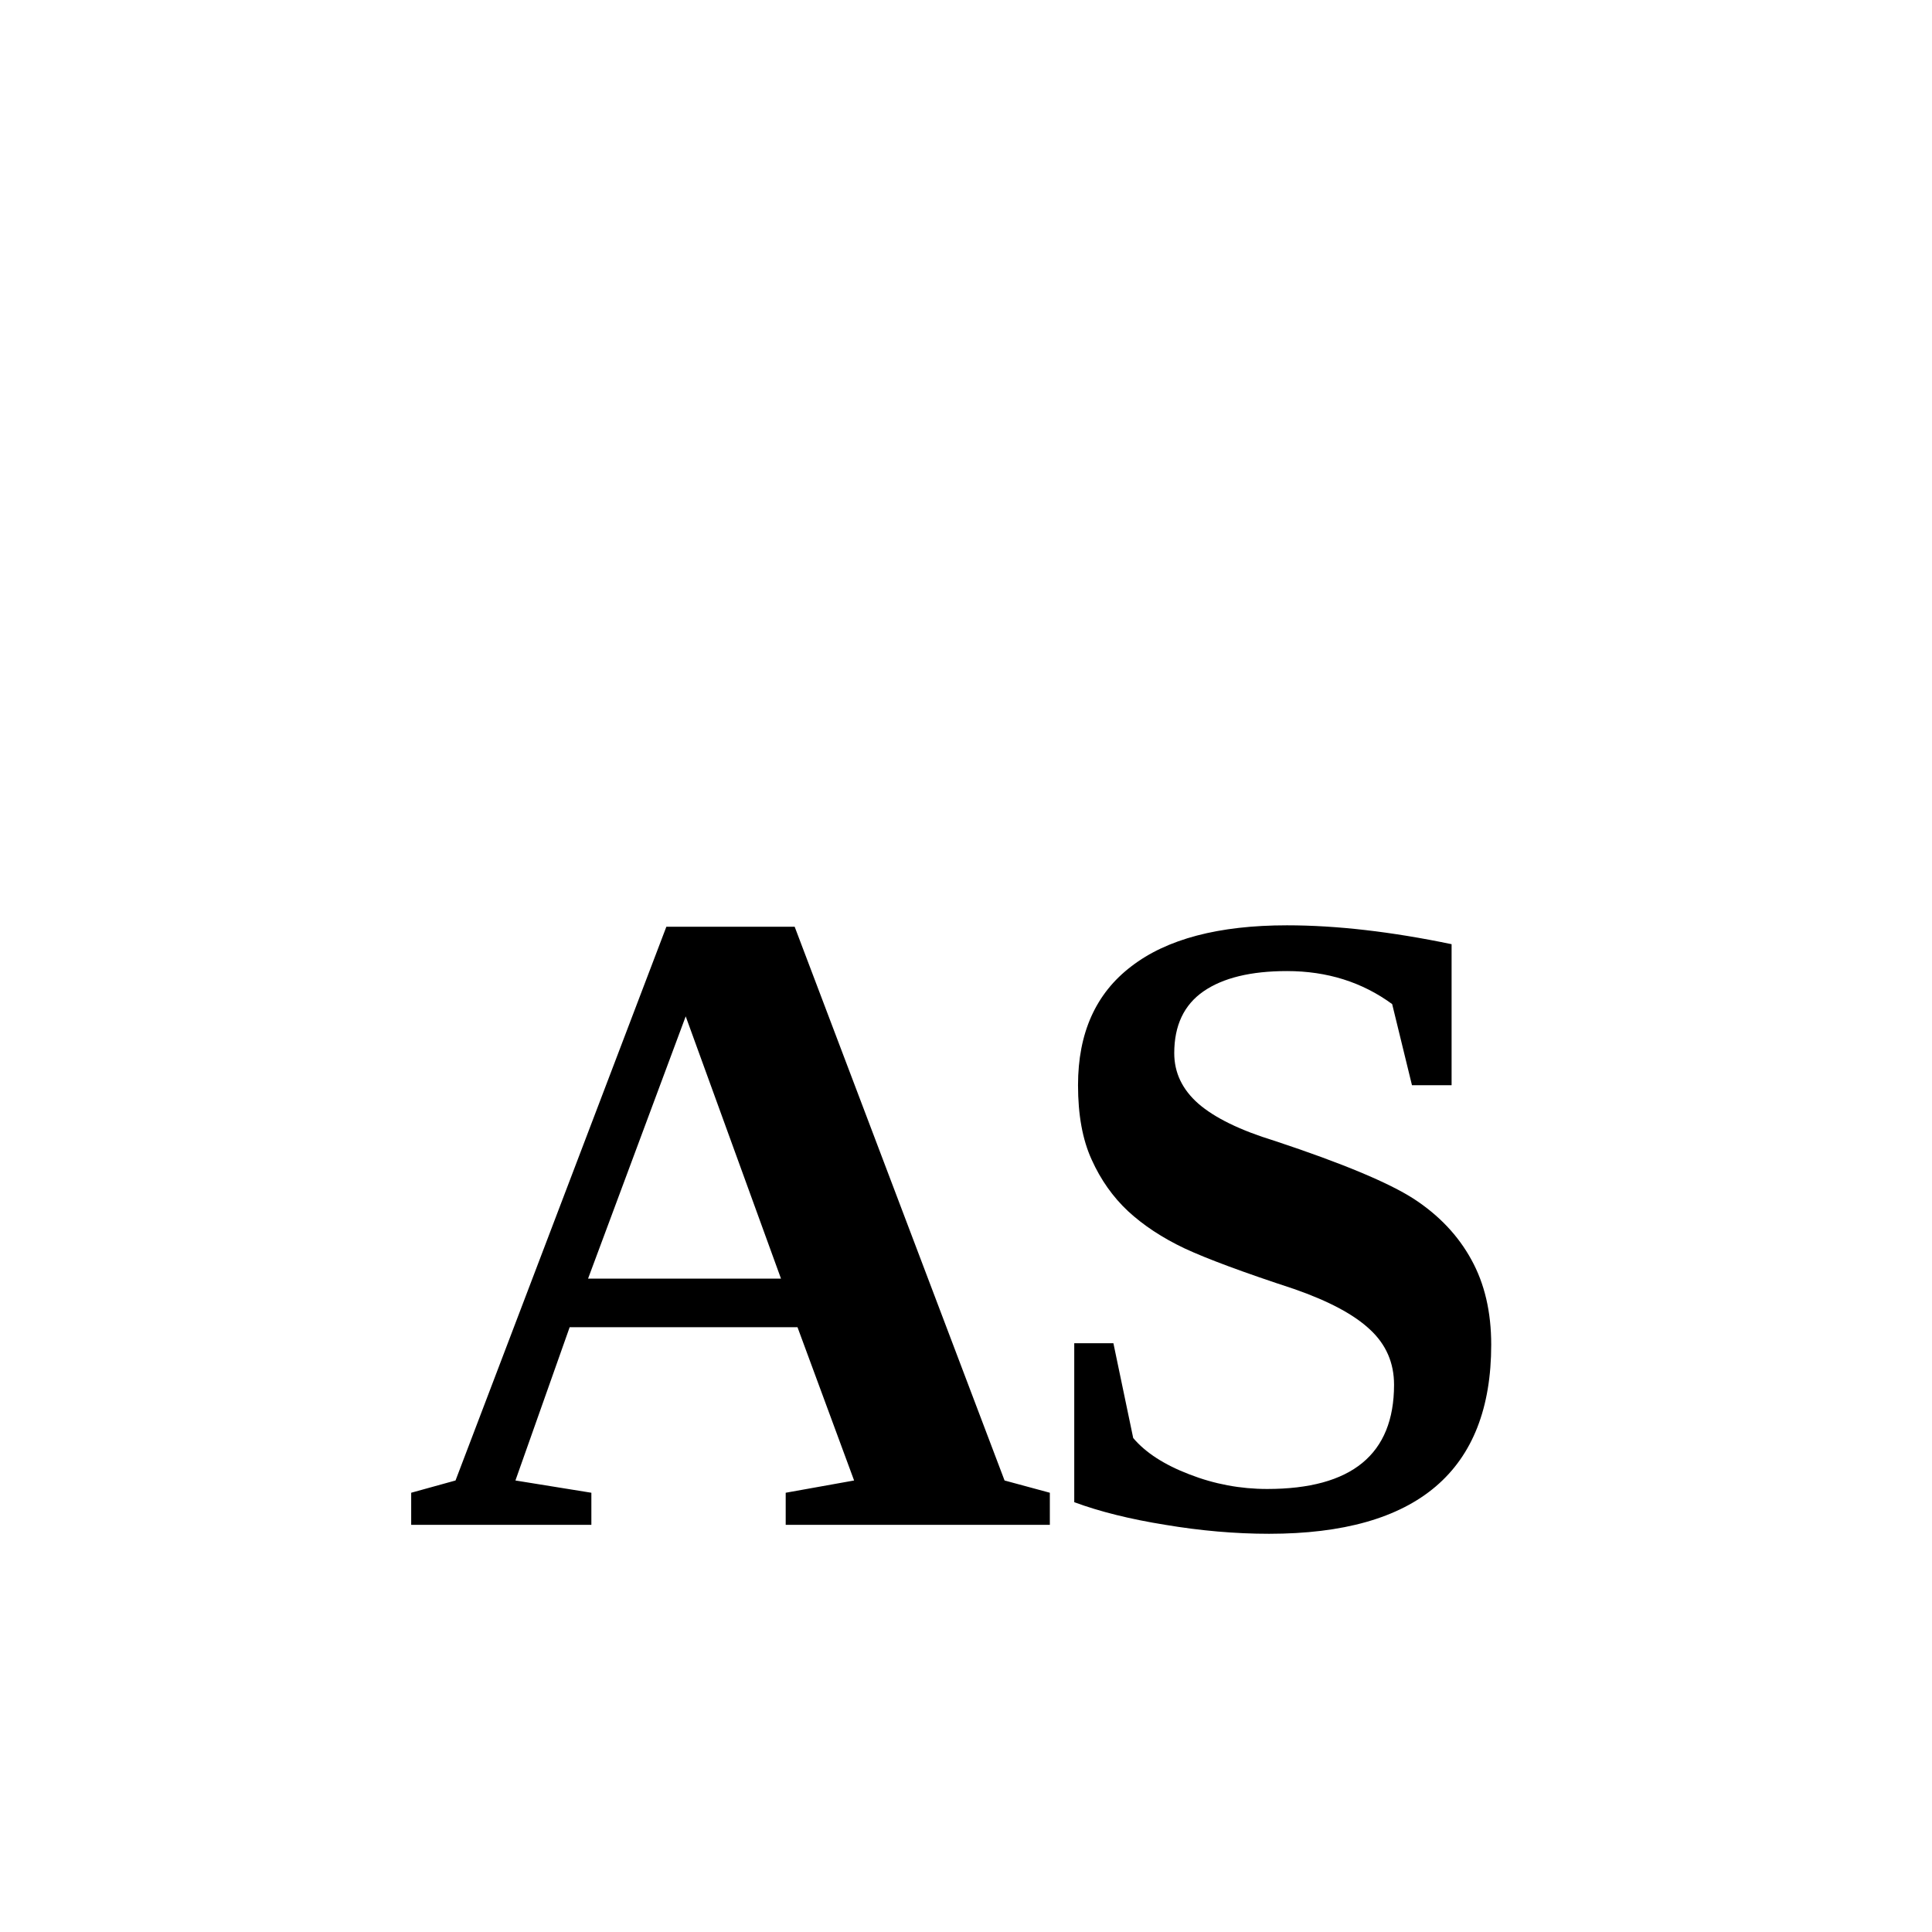
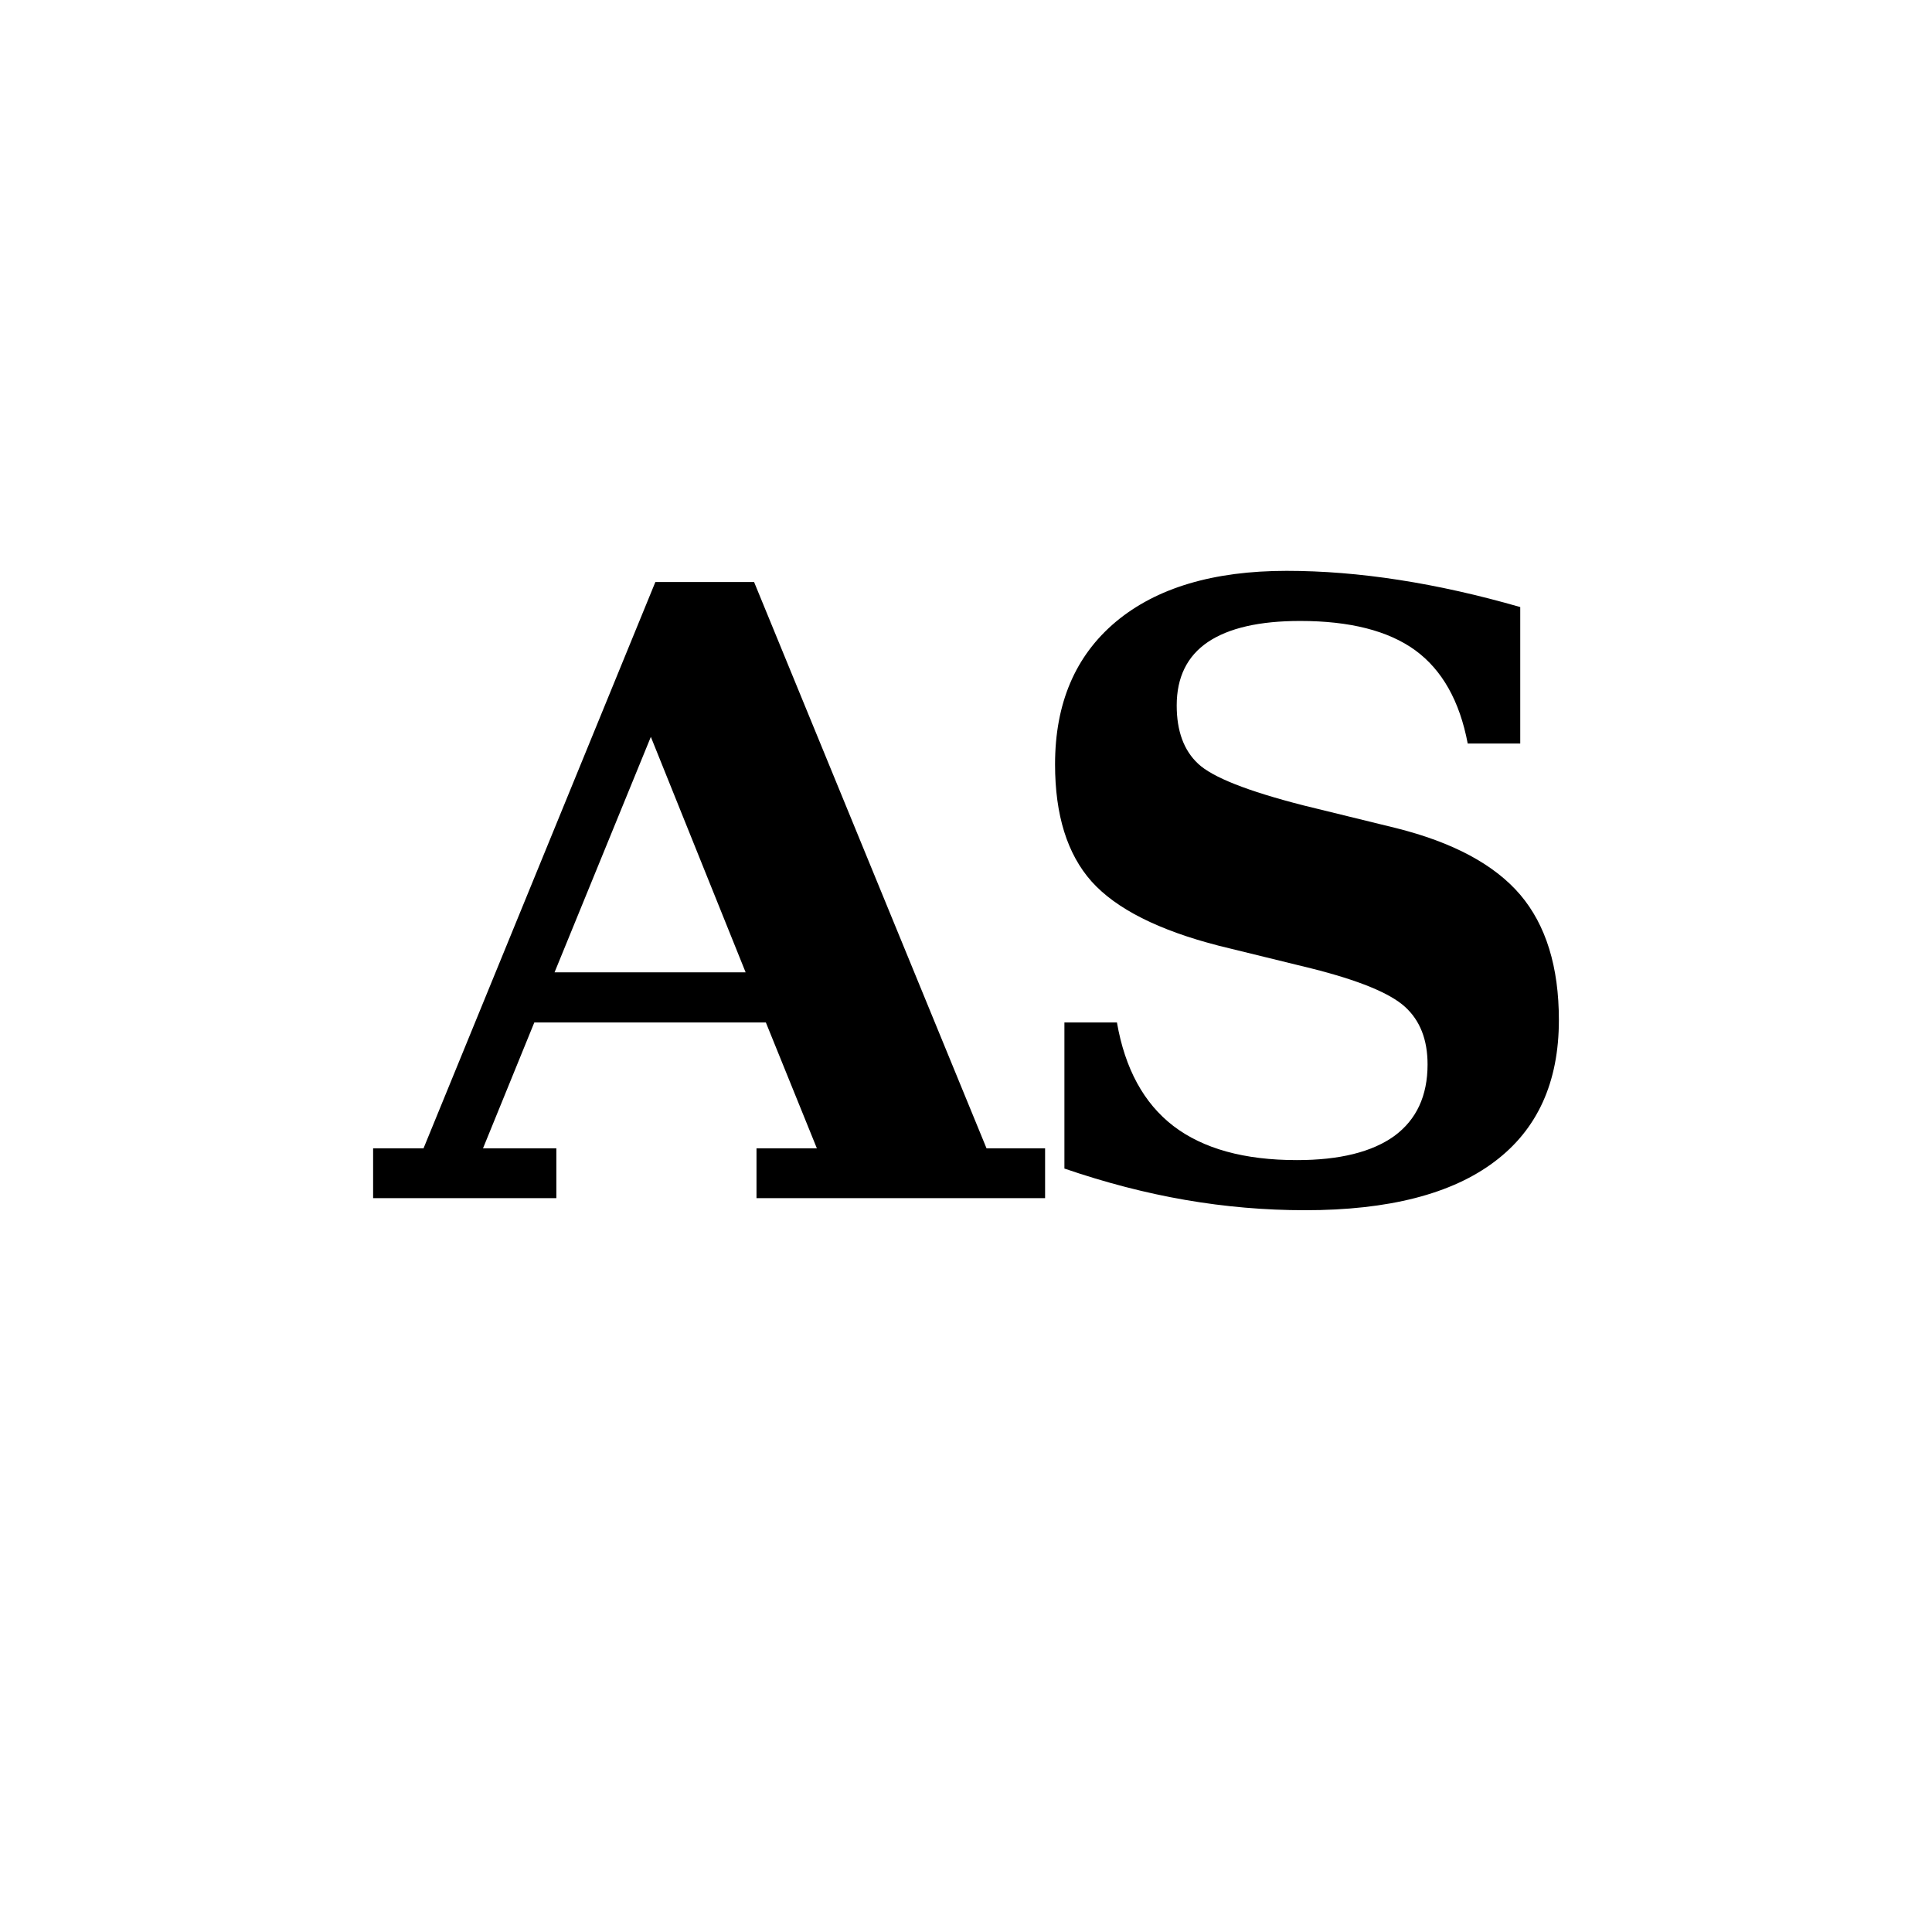
<svg xmlns="http://www.w3.org/2000/svg" viewBox="0 0 64 64">
-   <text x="32" y="42" text-anchor="middle" dominant-baseline="middle" font-family="Georgia, 'Times New Roman', serif" font-size="30" font-weight="700" letter-spacing="-1" fill="#000">AS</text>
+   <path fill="#000" d="M12.36 39.69V38.04H14.03L21.71 19.28H24.98L32.68 38.04H34.62V39.69H25.06V38.04H27.06L25.37 33.87H17.7L16 38.04H18.43V39.69ZM18.37 32.21H24.7L21.56 24.41Z M35.26 38.71V33.87H37Q37.4 36.17 38.87 37.3Q40.35 38.43 42.96 38.43Q45.08 38.43 46.19 37.63Q47.29 36.82 47.29 35.26Q47.29 34.03 46.54 33.35Q45.79 32.67 43.44 32.08L40.38 31.33Q37.38 30.56 36.16 29.2Q34.95 27.84 34.95 25.32Q34.95 22.29 36.96 20.6Q38.98 18.91 42.62 18.91Q44.41 18.91 46.34 19.21Q48.28 19.51 50.36 20.11V24.63H48.62Q48.22 22.52 46.88 21.54Q45.54 20.57 43.07 20.57Q41.05 20.57 40.01 21.27Q38.98 21.97 38.98 23.37Q38.98 24.64 39.69 25.3Q40.4 25.97 43.18 26.68L46.24 27.43Q49.08 28.14 50.36 29.64Q51.64 31.15 51.64 33.79Q51.64 36.88 49.51 38.48Q47.38 40.09 43.23 40.09Q41.24 40.09 39.27 39.75Q37.3 39.41 35.26 38.71Z" />
</svg>
